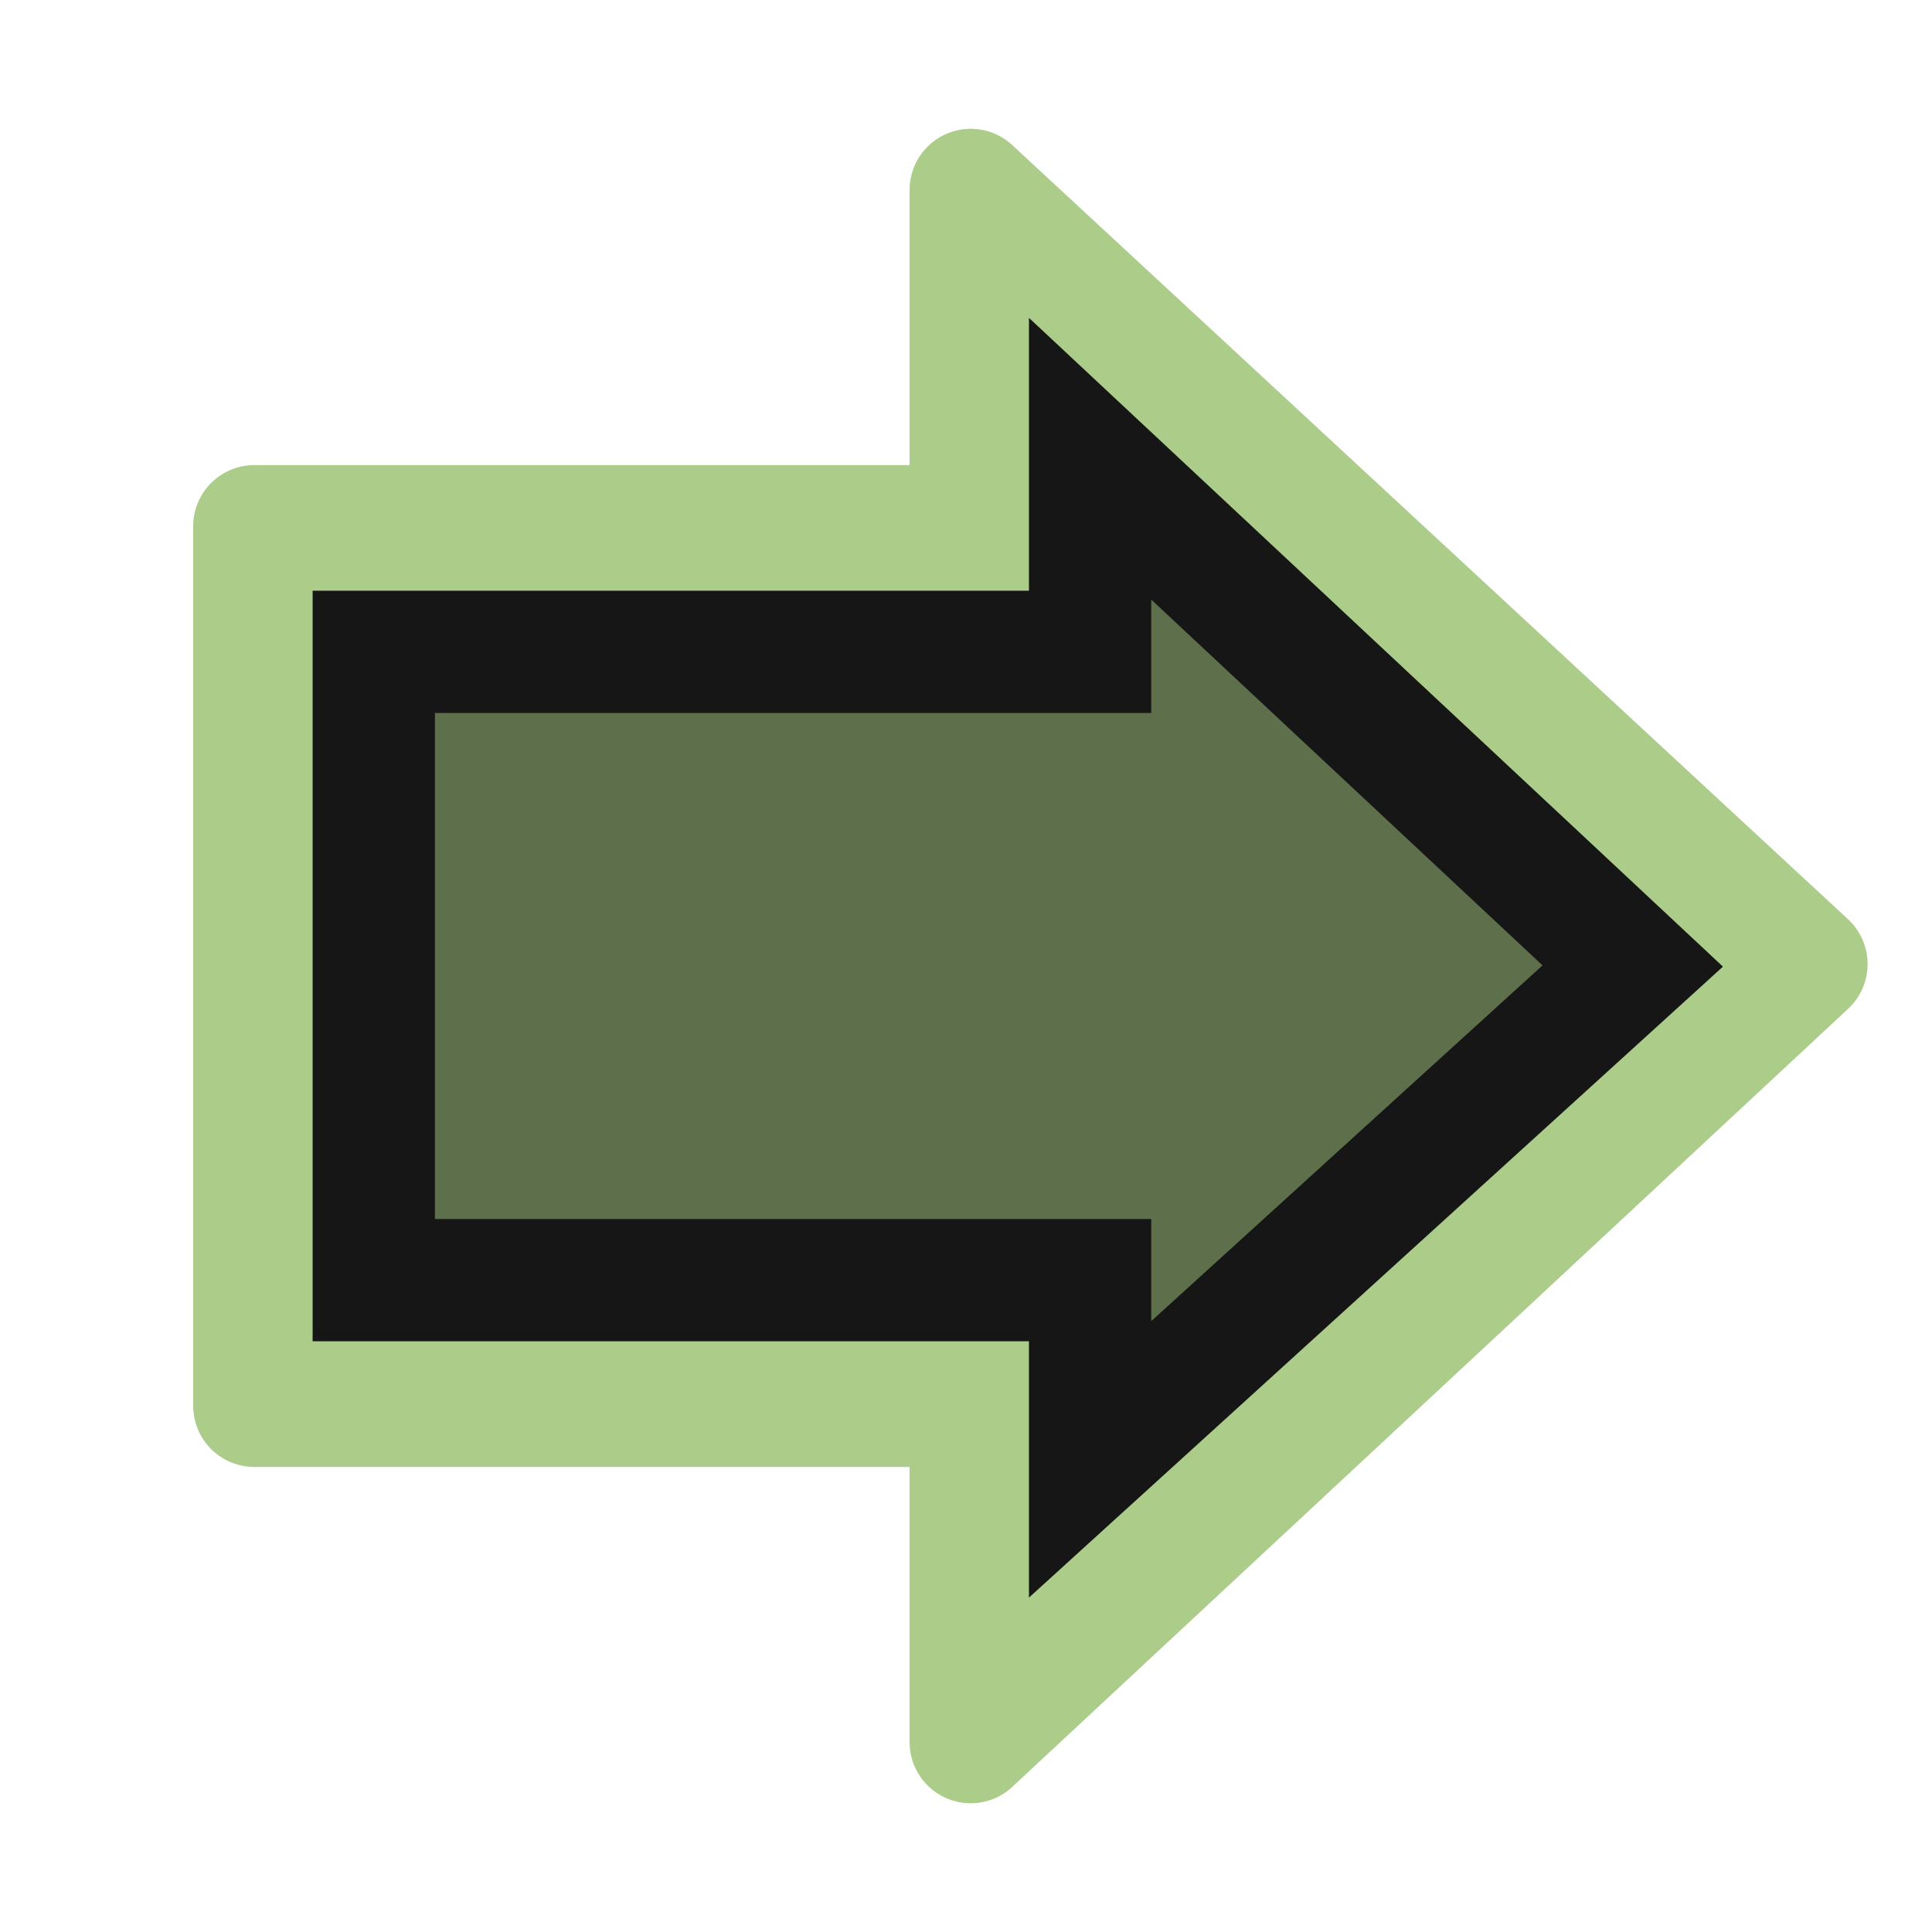
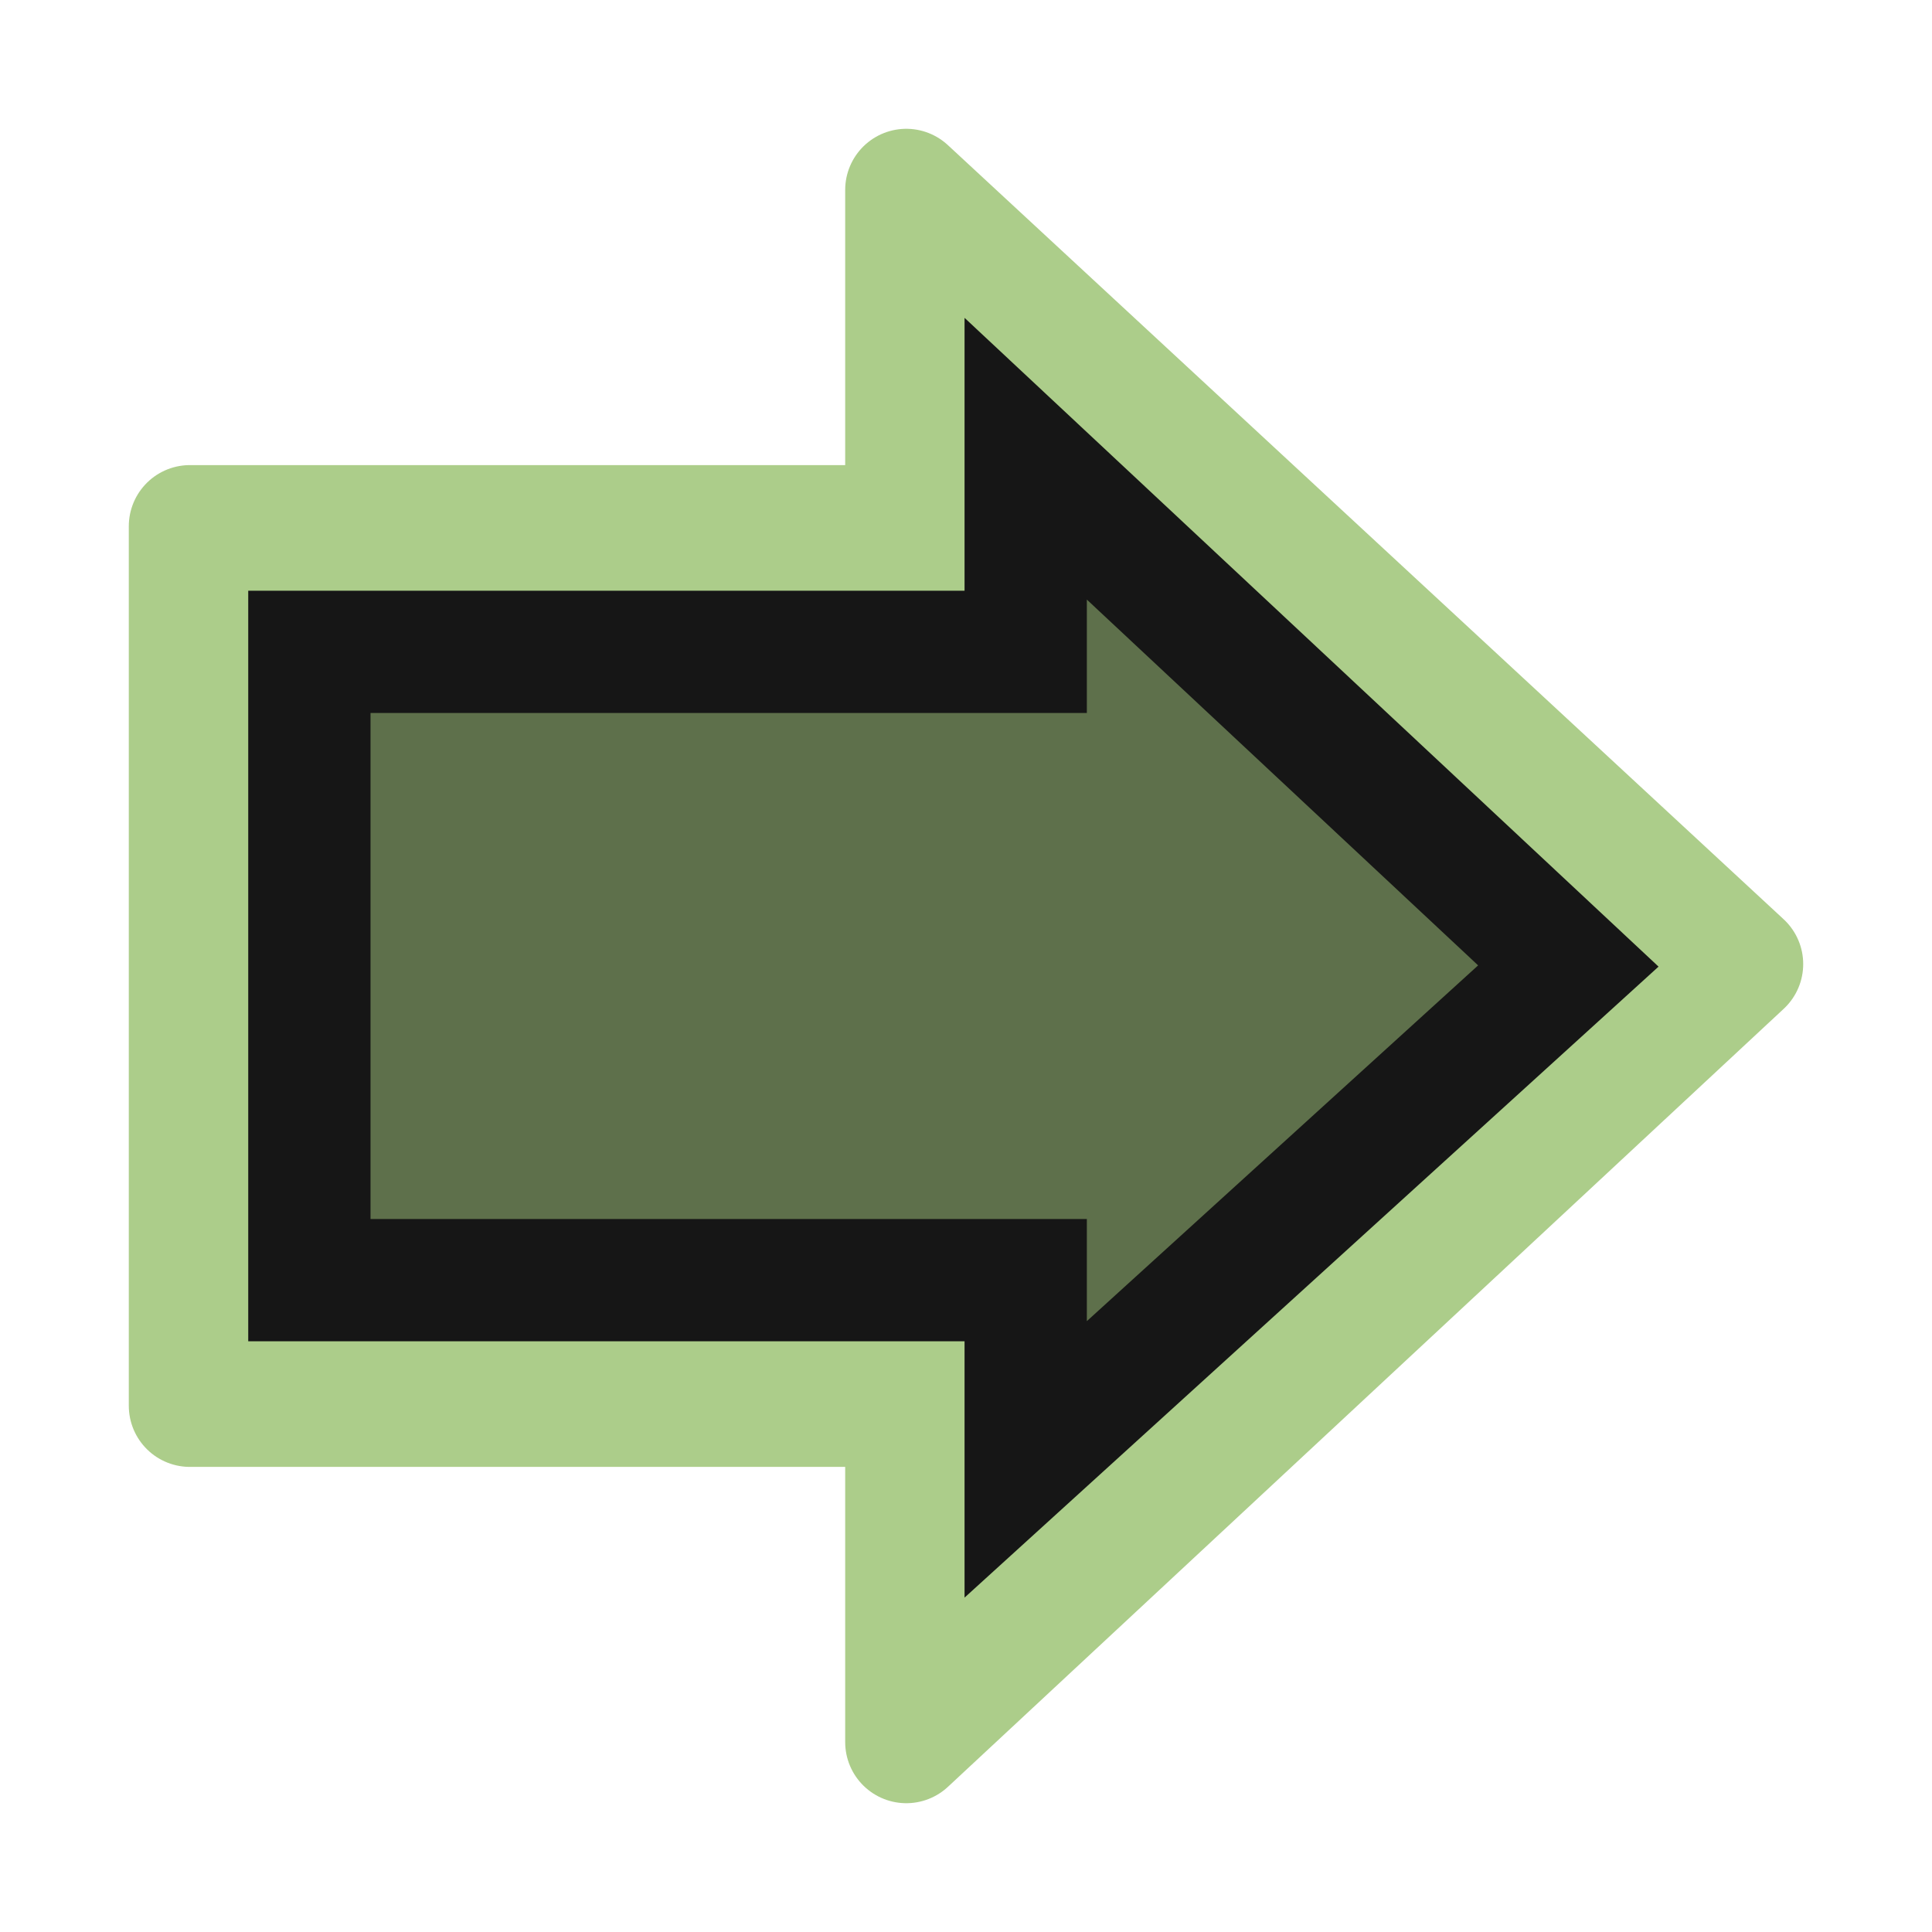
- <svg xmlns="http://www.w3.org/2000/svg" xmlns:ns1="http://www.openswatchbook.org/uri/2009/osb" xmlns:xlink="http://www.w3.org/1999/xlink" version="1.1" id="svg2504" height="30" width="30">
+ <svg xmlns="http://www.w3.org/2000/svg" xmlns:ns1="http://www.openswatchbook.org/uri/2009/osb" xmlns:xlink="http://www.w3.org/1999/xlink" width="30" height="30" id="svg2504" version="1.1">
  <defs id="defs2506">
-     <linearGradient id="linearGradient4194" ns1:paint="solid">
-       <stop style="stop-color:#ffffff;stop-opacity:1;" offset="0" id="stop4196" />
+     <linearGradient ns1:paint="solid" id="linearGradient4194">
+       <stop id="stop4196" offset="0" style="stop-color:#ffffff;stop-opacity:1;" />
    </linearGradient>
    <linearGradient id="linearGradient5105-262-943-861">
-       <stop offset="0" id="stop2487" style="stop-color:#0d0d0d;stop-opacity:1;" />
-       <stop offset="1" id="stop2489" style="stop-color:#0d0d0d;stop-opacity:0;" />
+       <stop style="stop-color:#0d0d0d;stop-opacity:1;" id="stop2487" offset="0" />
+       <stop style="stop-color:#0d0d0d;stop-opacity:0;" id="stop2489" offset="1" />
    </linearGradient>
-     <radialGradient xlink:href="#linearGradient5105-262-943-861" id="radialGradient2502" gradientUnits="userSpaceOnUse" gradientTransform="matrix(1,0,0,0.282946,0,13.64644)" cx="11.25" cy="19.031" fx="11.25" fy="19.031" r="8.062" />
+     <radialGradient r="8.062" fy="19.031" fx="11.25" cy="19.031" cx="11.25" gradientTransform="matrix(1,0,0,0.282946,0,13.64644)" gradientUnits="userSpaceOnUse" id="radialGradient2502" xlink:href="#linearGradient5105-262-943-861" />
    <linearGradient id="linearGradient2264">
-       <stop style="stop-color:#accd8a;stop-opacity:1;" offset="0" id="stop2266" />
-       <stop style="stop-color:#c2dda7;stop-opacity:1;" offset="1" id="stop2268" />
+       <stop id="stop2266" offset="0" style="stop-color:#accd8a;stop-opacity:1;" />
+       <stop id="stop2268" offset="1" style="stop-color:#c2dda7;stop-opacity:1;" />
    </linearGradient>
-     <filter id="filter3110" height="1" width="1" y="0" x="0" style="color-interpolation-filters:sRGB">
-       <feColorMatrix id="feColorMatrix3112" type="saturate" values="0" result="result1" />
-       <feFlood id="feFlood3114" flood-color="rgb(9,111,152)" result="result2" />
-       <feBlend id="feBlend3116" in2="result1" mode="screen" result="result2" />
-       <feComposite id="feComposite3118" in2="SourceGraphic" operator="in" in="result2" />
+     <filter style="color-interpolation-filters:sRGB" x="0" y="0" width="1" height="1" id="filter3110">
+       <feColorMatrix result="result1" values="0" type="saturate" id="feColorMatrix3112" />
+       <feFlood result="result2" flood-color="rgb(9,111,152)" id="feFlood3114" />
+       <feBlend result="result2" mode="screen" in2="result1" id="feBlend3116" />
+       <feComposite in="result2" operator="in" in2="SourceGraphic" id="feComposite3118" />
    </filter>
-     <filter id="filter3120" height="1" width="1" y="0" x="0" style="color-interpolation-filters:sRGB">
-       <feColorMatrix id="feColorMatrix3122" type="saturate" values="0" result="result1" />
-       <feFlood id="feFlood3124" flood-color="rgb(9,111,152)" result="result2" />
-       <feBlend id="feBlend3126" in2="result1" mode="screen" result="result2" />
-       <feComposite id="feComposite3128" in2="SourceGraphic" operator="in" in="result2" />
+     <filter style="color-interpolation-filters:sRGB" x="0" y="0" width="1" height="1" id="filter3120">
+       <feColorMatrix result="result1" values="0" type="saturate" id="feColorMatrix3122" />
+       <feFlood result="result2" flood-color="rgb(9,111,152)" id="feFlood3124" />
+       <feBlend result="result2" mode="screen" in2="result1" id="feBlend3126" />
+       <feComposite in="result2" operator="in" in2="SourceGraphic" id="feComposite3128" />
    </filter>
  </defs>
-   <g id="layer1" transform="translate(0,14)">
-     <path id="path3288" d="M 15.073,13.051 28.051,0.97 15.073,-11.051 l 0,5.222 -11.124,0 0,13.659 11.124,0 0,5.222 z" style="display:inline;overflow:visible;visibility:visible;fill:#accd8a;fill-opacity:1;fill-rule:nonzero;stroke:#accd8a;stroke-width:1.898;stroke-linecap:round;stroke-linejoin:round;stroke-miterlimit:4;stroke-dasharray:none;stroke-dashoffset:0;stroke-opacity:1;marker:none;marker-start:none;marker-mid:none;marker-end:none" />
-     <path id="path3290" d="m 16.927,8.661 8.426,-7.661 -8.426,-7.877 0,2.999 -11.123,0 0,9.756 11.123,0 0,2.783 z" style="display:inline;overflow:visible;visibility:visible;opacity:1;fill:#000000;fill-opacity:0.455;fill-rule:evenodd;stroke:#161616;stroke-width:1.899;stroke-linecap:butt;stroke-linejoin:miter;stroke-miterlimit:4;stroke-dasharray:none;stroke-dashoffset:0;stroke-opacity:1;marker:none;marker-start:none;marker-mid:none;marker-end:none" />
+   <g transform="translate(0,14)" id="layer1">
+     <path style="display:inline;overflow:visible;visibility:visible;fill:#accd8a;fill-opacity:1;fill-rule:nonzero;stroke:#accd8a;stroke-width:1.898;stroke-linecap:round;stroke-linejoin:round;stroke-miterlimit:4;stroke-dasharray:none;stroke-dashoffset:0;stroke-opacity:1;marker:none;marker-start:none;marker-mid:none;marker-end:none" d="M 14.073,13.051 27.051,0.97 14.073,-11.051 v 5.222 H 2.949 V 7.829 H 14.073 Z" id="path3288" />
+     <path style="display:inline;overflow:visible;visibility:visible;opacity:1;fill:#000000;fill-opacity:0.455;fill-rule:evenodd;stroke:#161616;stroke-width:1.899;stroke-linecap:butt;stroke-linejoin:miter;stroke-miterlimit:4;stroke-dasharray:none;stroke-dashoffset:0;stroke-opacity:1;marker:none;marker-start:none;marker-mid:none;marker-end:none" d="m 15.927,8.661 8.426,-7.661 -8.426,-7.877 v 2.999 H 4.804 V 5.878 H 15.927 Z" id="path3290" />
  </g>
</svg>
